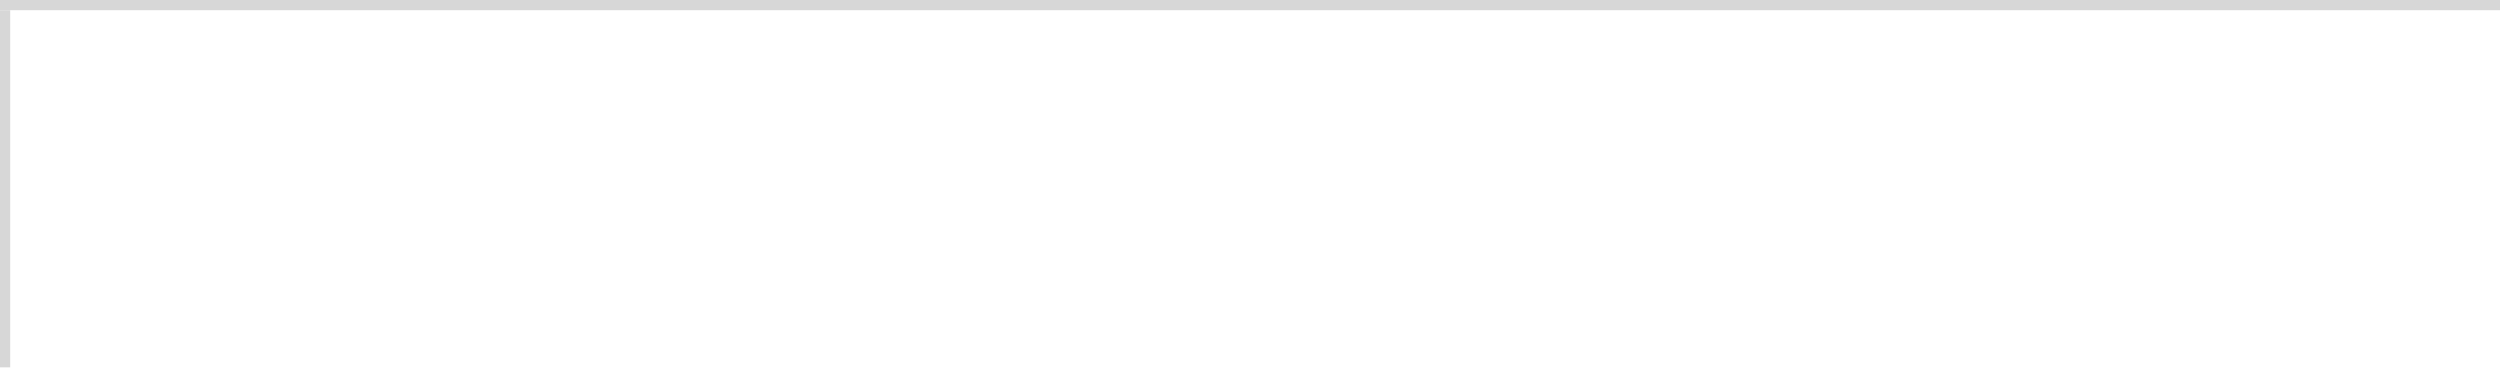
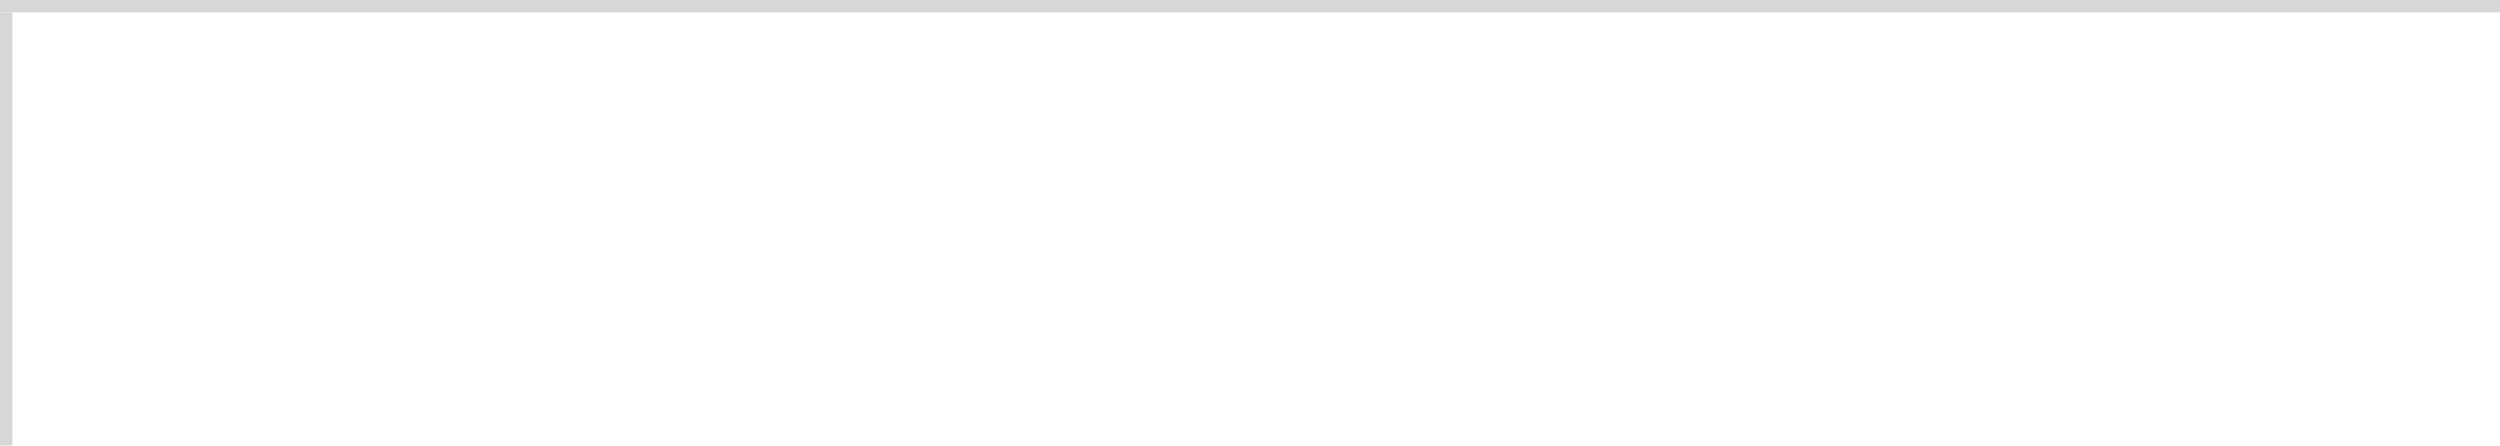
- <svg xmlns="http://www.w3.org/2000/svg" version="1.1" width="245px" height="36px" viewBox="1074 72 245 36">
-   <path d="M 1 1  L 245 1  L 245 36  L 1 36  L 1 1  Z " fill-rule="nonzero" fill="rgba(255, 255, 255, 1)" stroke="none" transform="matrix(1 0 0 1 1074 72 )" class="fill" />
-   <path d="M 0.5 1  L 0.5 36  " stroke-width="1" stroke-dasharray="0" stroke="rgba(215, 215, 215, 1)" fill="none" transform="matrix(1 0 0 1 1074 72 )" class="stroke" />
-   <path d="M 0 0.5  L 245 0.5  " stroke-width="1" stroke-dasharray="0" stroke="rgba(215, 215, 215, 1)" fill="none" transform="matrix(1 0 0 1 1074 72 )" class="stroke" />
+ <svg xmlns="http://www.w3.org/2000/svg" version="1.1" width="202px" height="36px" viewBox="1319 108 202 36">
+   <path d="M 1 1  L 202 1  L 202 36  L 1 36  L 1 1  Z " fill-rule="nonzero" fill="rgba(255, 255, 255, 1)" stroke="none" transform="matrix(1 0 0 1 1319 108 )" class="fill" />
+   <path d="M 0.5 1  L 0.5 36  " stroke-width="1" stroke-dasharray="0" stroke="rgba(215, 215, 215, 1)" fill="none" transform="matrix(1 0 0 1 1319 108 )" class="stroke" />
+   <path d="M 0 0.5  L 202 0.5  " stroke-width="1" stroke-dasharray="0" stroke="rgba(215, 215, 215, 1)" fill="none" transform="matrix(1 0 0 1 1319 108 )" class="stroke" />
</svg>
